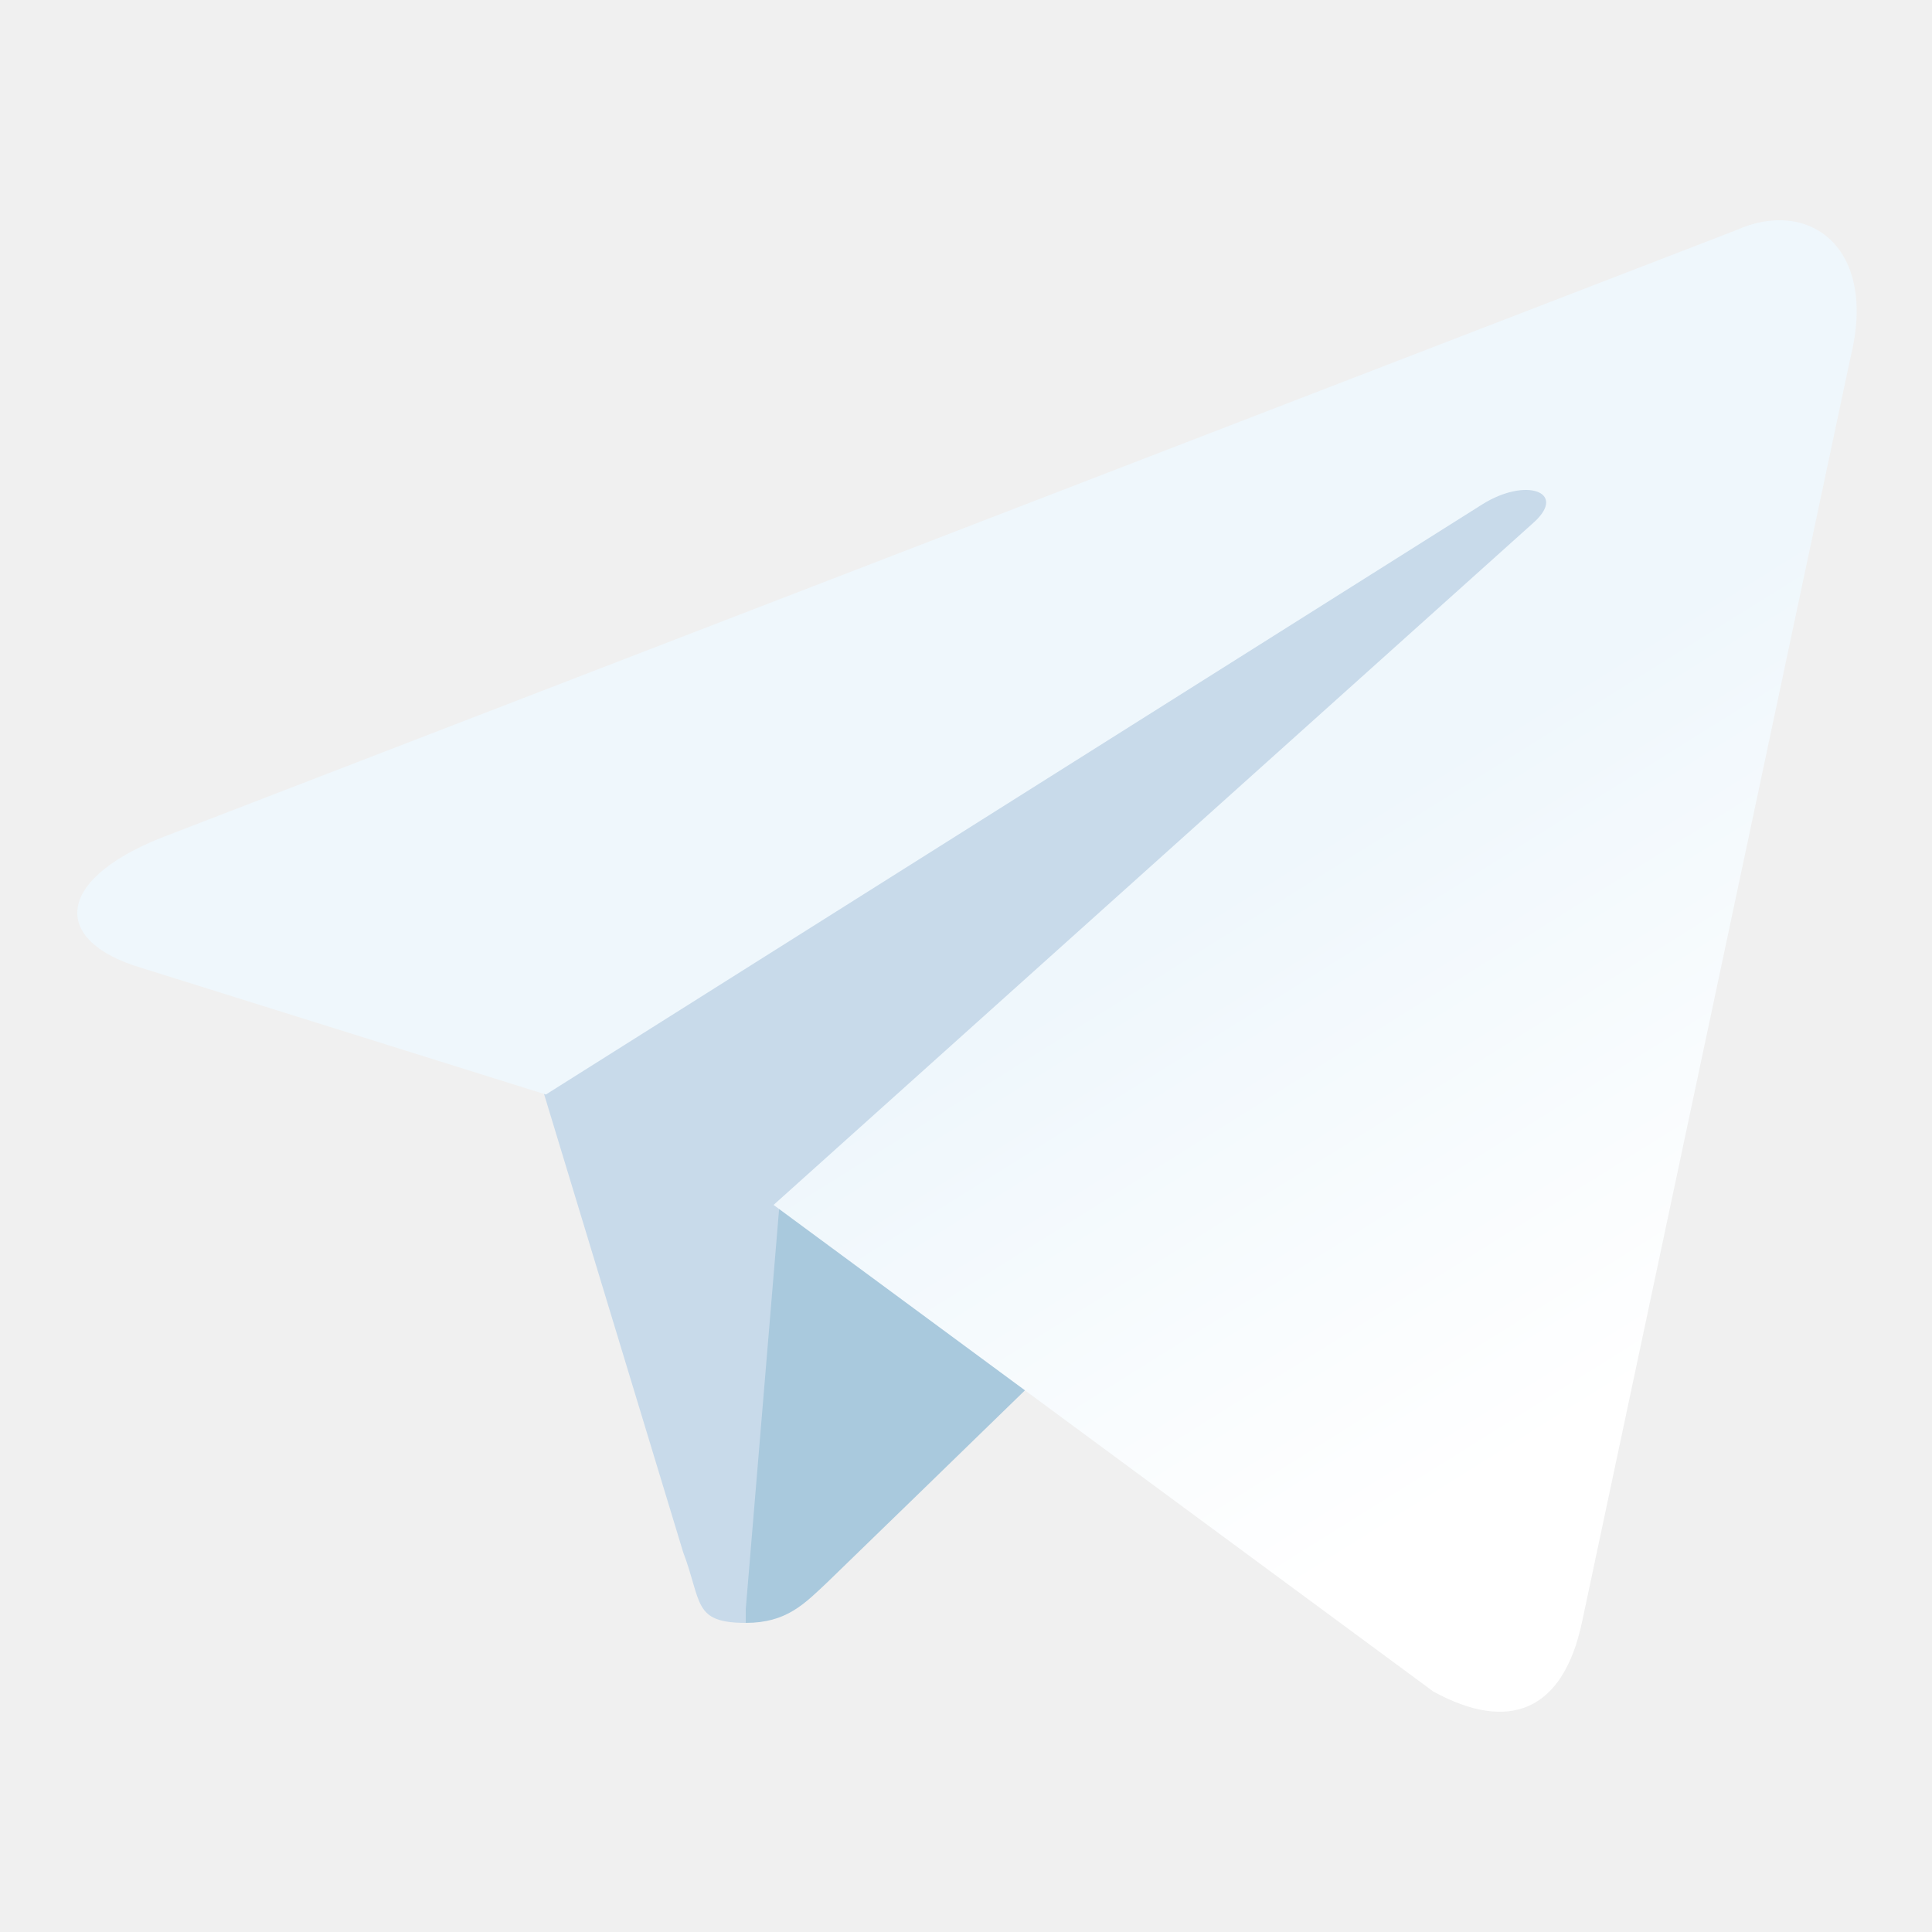
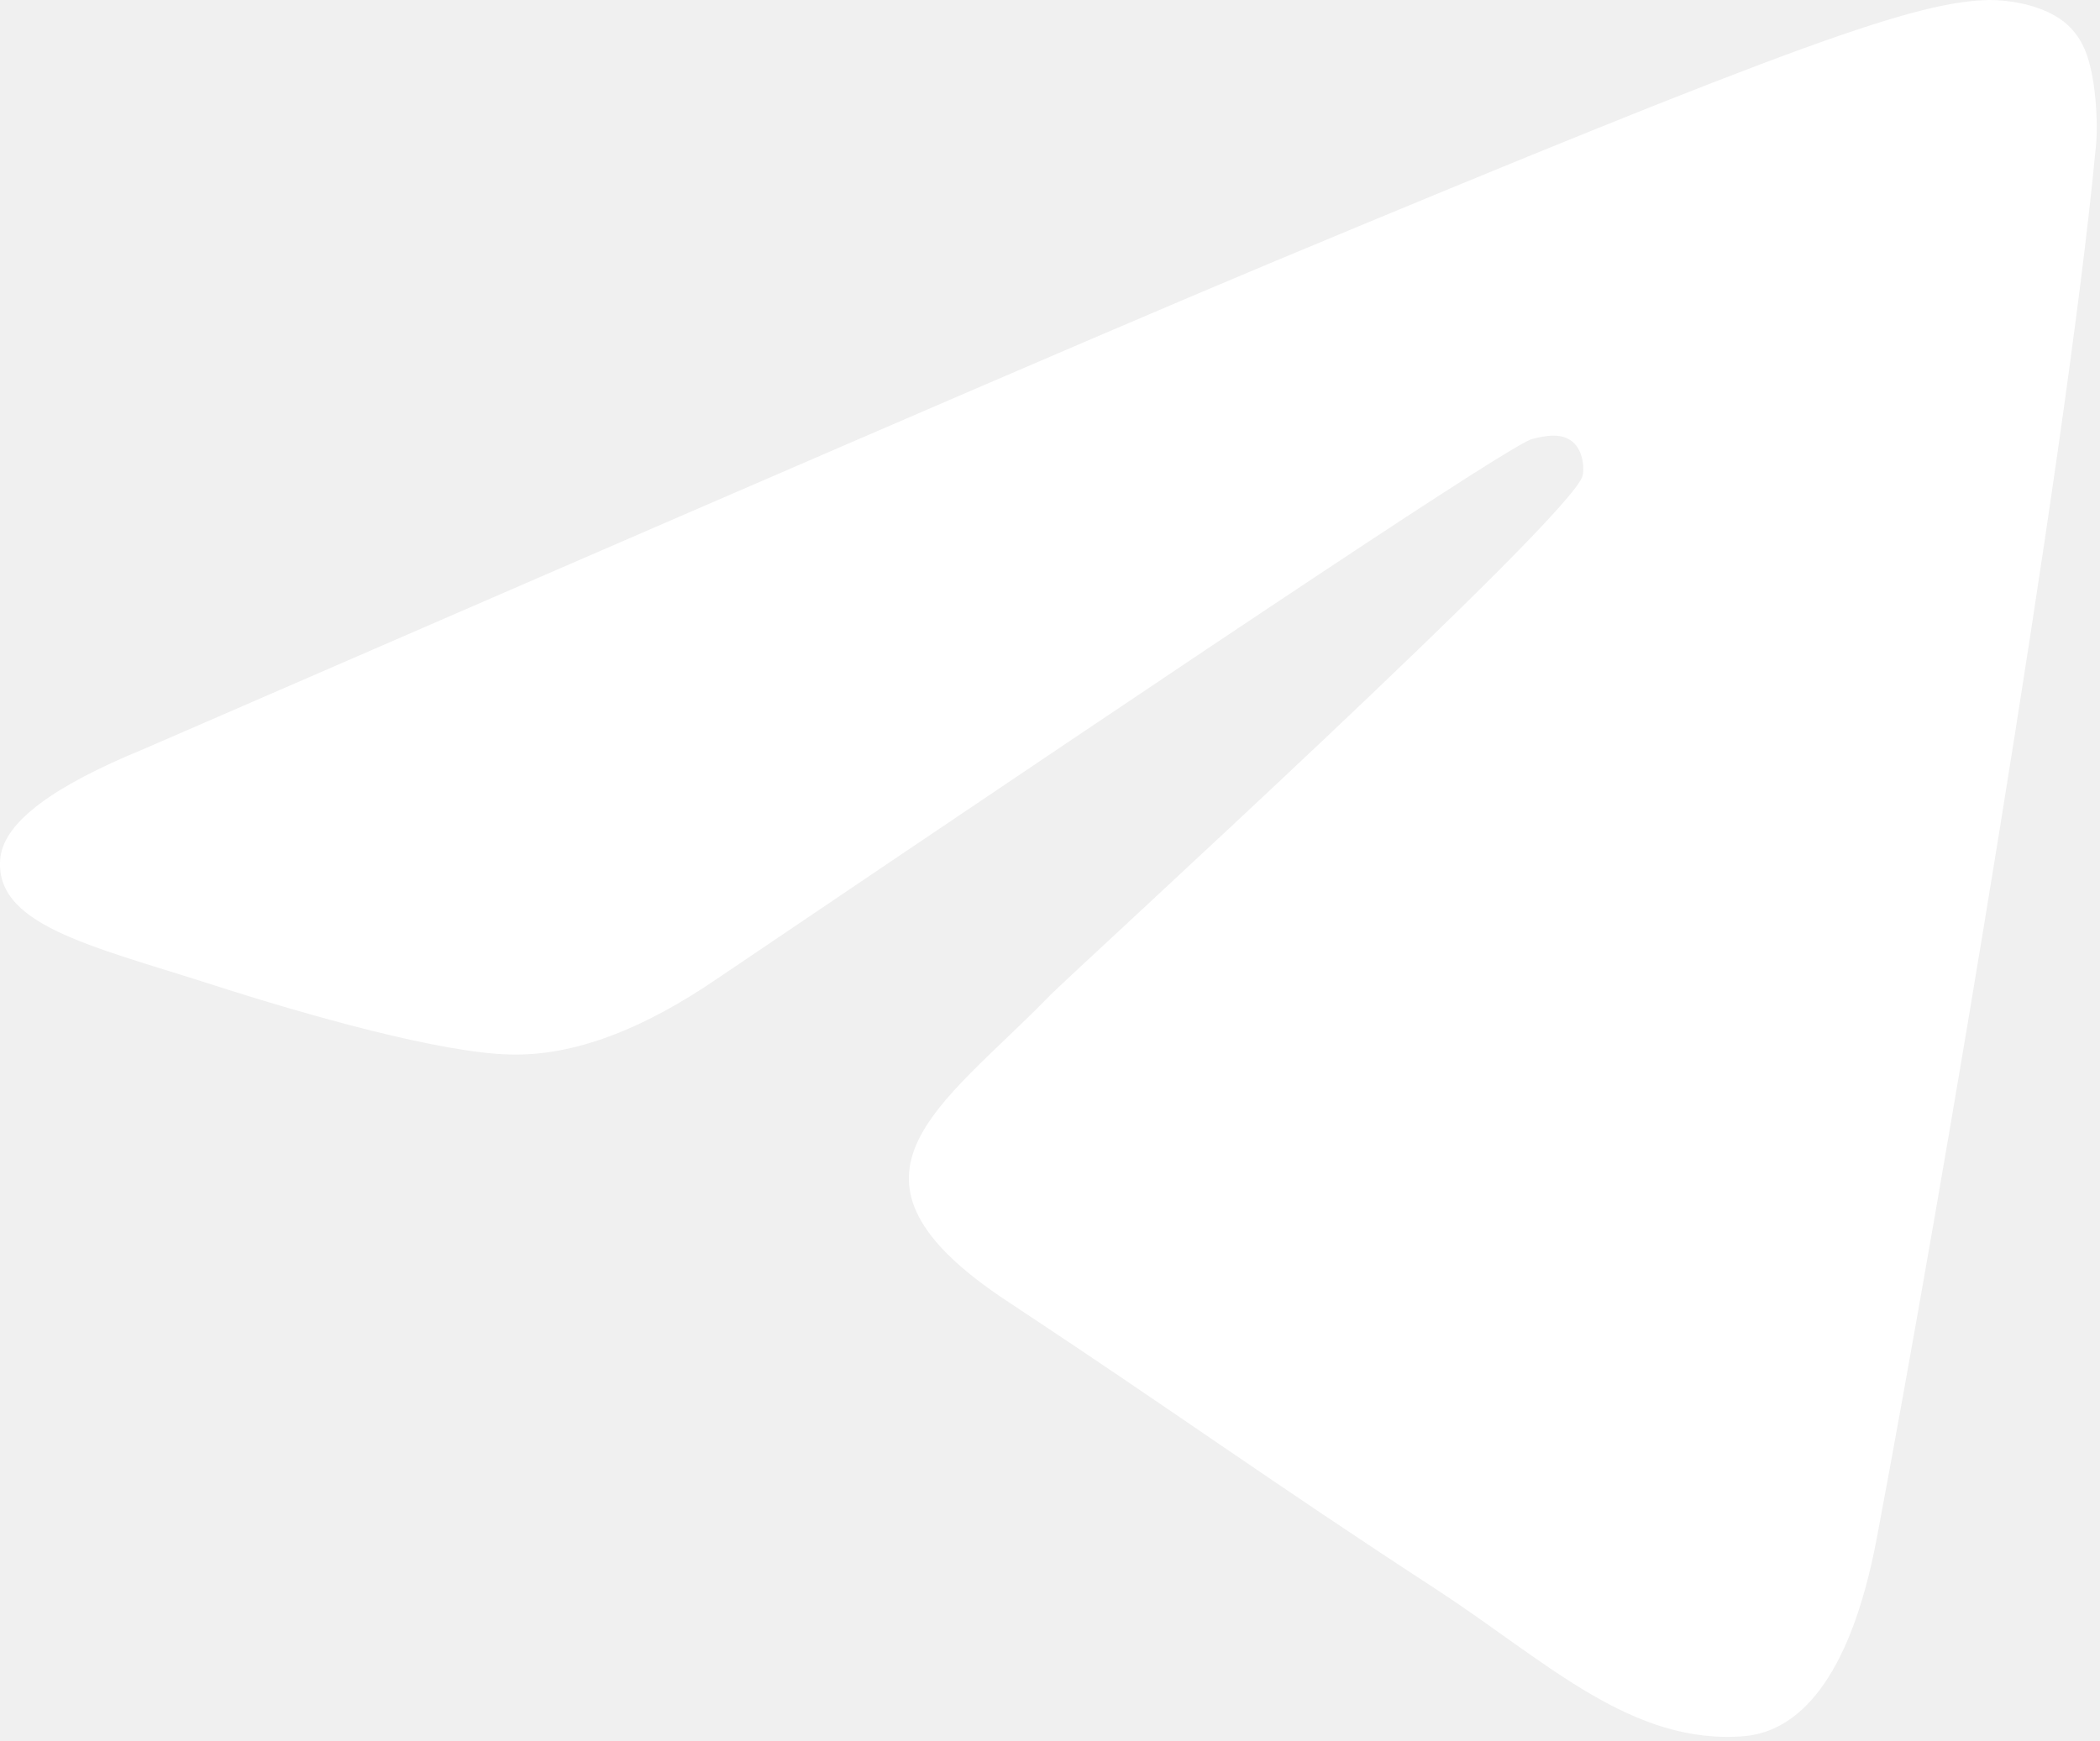
- <svg xmlns="http://www.w3.org/2000/svg" width="1000" height="1000" viewBox="0 0 1000 1000" fill="none">
-   <path d="M386.072 840C358.511 840 363.458 829.414 353.564 803.301L273 537.94L773.344 226L832 241.526L783.238 374.207L386.072 840Z" fill="#C8DAEA" />
-   <path d="M386 840C407.214 840 416.407 830.102 428.429 818.791C446.814 801.116 683 571.349 683 571.349L538.036 536L403.679 620.837L386 832.93V840Z" fill="#A9C9DD" />
-   <path d="M400.402 623.67L741.937 875.568C780.748 896.736 808.974 886.152 818.853 839.582L957.866 184.789C971.979 127.635 935.991 102.234 898.591 119.168L82.858 433.864C27.112 456.443 27.818 487.49 72.979 500.896L282.558 566.517L767.34 260.993C789.921 246.881 811.091 254.643 794.155 270.166L400.402 623.67Z" fill="url(#paint0_linear_123_4)" />
-   <defs>
-     <linearGradient id="paint0_linear_123_4" x1="604.977" y1="477.999" x2="781.37" y2="760.25" gradientUnits="userSpaceOnUse">
-       <stop stop-color="#EFF7FC" />
-       <stop offset="1" stop-color="white" />
-     </linearGradient>
-   </defs>
+ <svg xmlns="http://www.w3.org/2000/svg" width="544" height="451" viewBox="0 0 544 451" fill="none">
+   <path d="M37.189 194.086C182.962 130.779 280.005 88.713 328.734 68.305C467.427 10.412 496.581 0.416 515.323 0C519.488 0 528.651 0.833 534.898 5.831C539.896 9.996 541.146 15.41 541.979 19.575C542.812 23.74 543.645 32.486 542.812 39.15C535.315 118.284 502.829 310.287 486.169 398.584C479.088 436.068 465.344 448.563 452.016 449.813C422.862 452.312 400.788 430.654 372.883 412.328C328.734 383.59 304.161 365.681 261.263 337.359C211.7 304.873 243.77 286.964 272.091 257.809C279.588 250.312 407.452 133.694 409.951 123.282C410.367 122.033 410.367 117.035 407.452 114.536C404.536 112.037 400.371 112.87 397.039 113.703C392.458 114.536 322.487 161.183 186.294 253.228C166.302 266.972 148.393 273.636 132.15 273.22C114.24 272.803 80.088 263.224 54.266 254.894C23.029 244.898 -1.961 239.484 0.121 221.991C1.371 212.828 13.866 203.665 37.189 194.086Z" fill-rule="evenodd" clip-rule="evenodd" fill="white" />
</svg>
